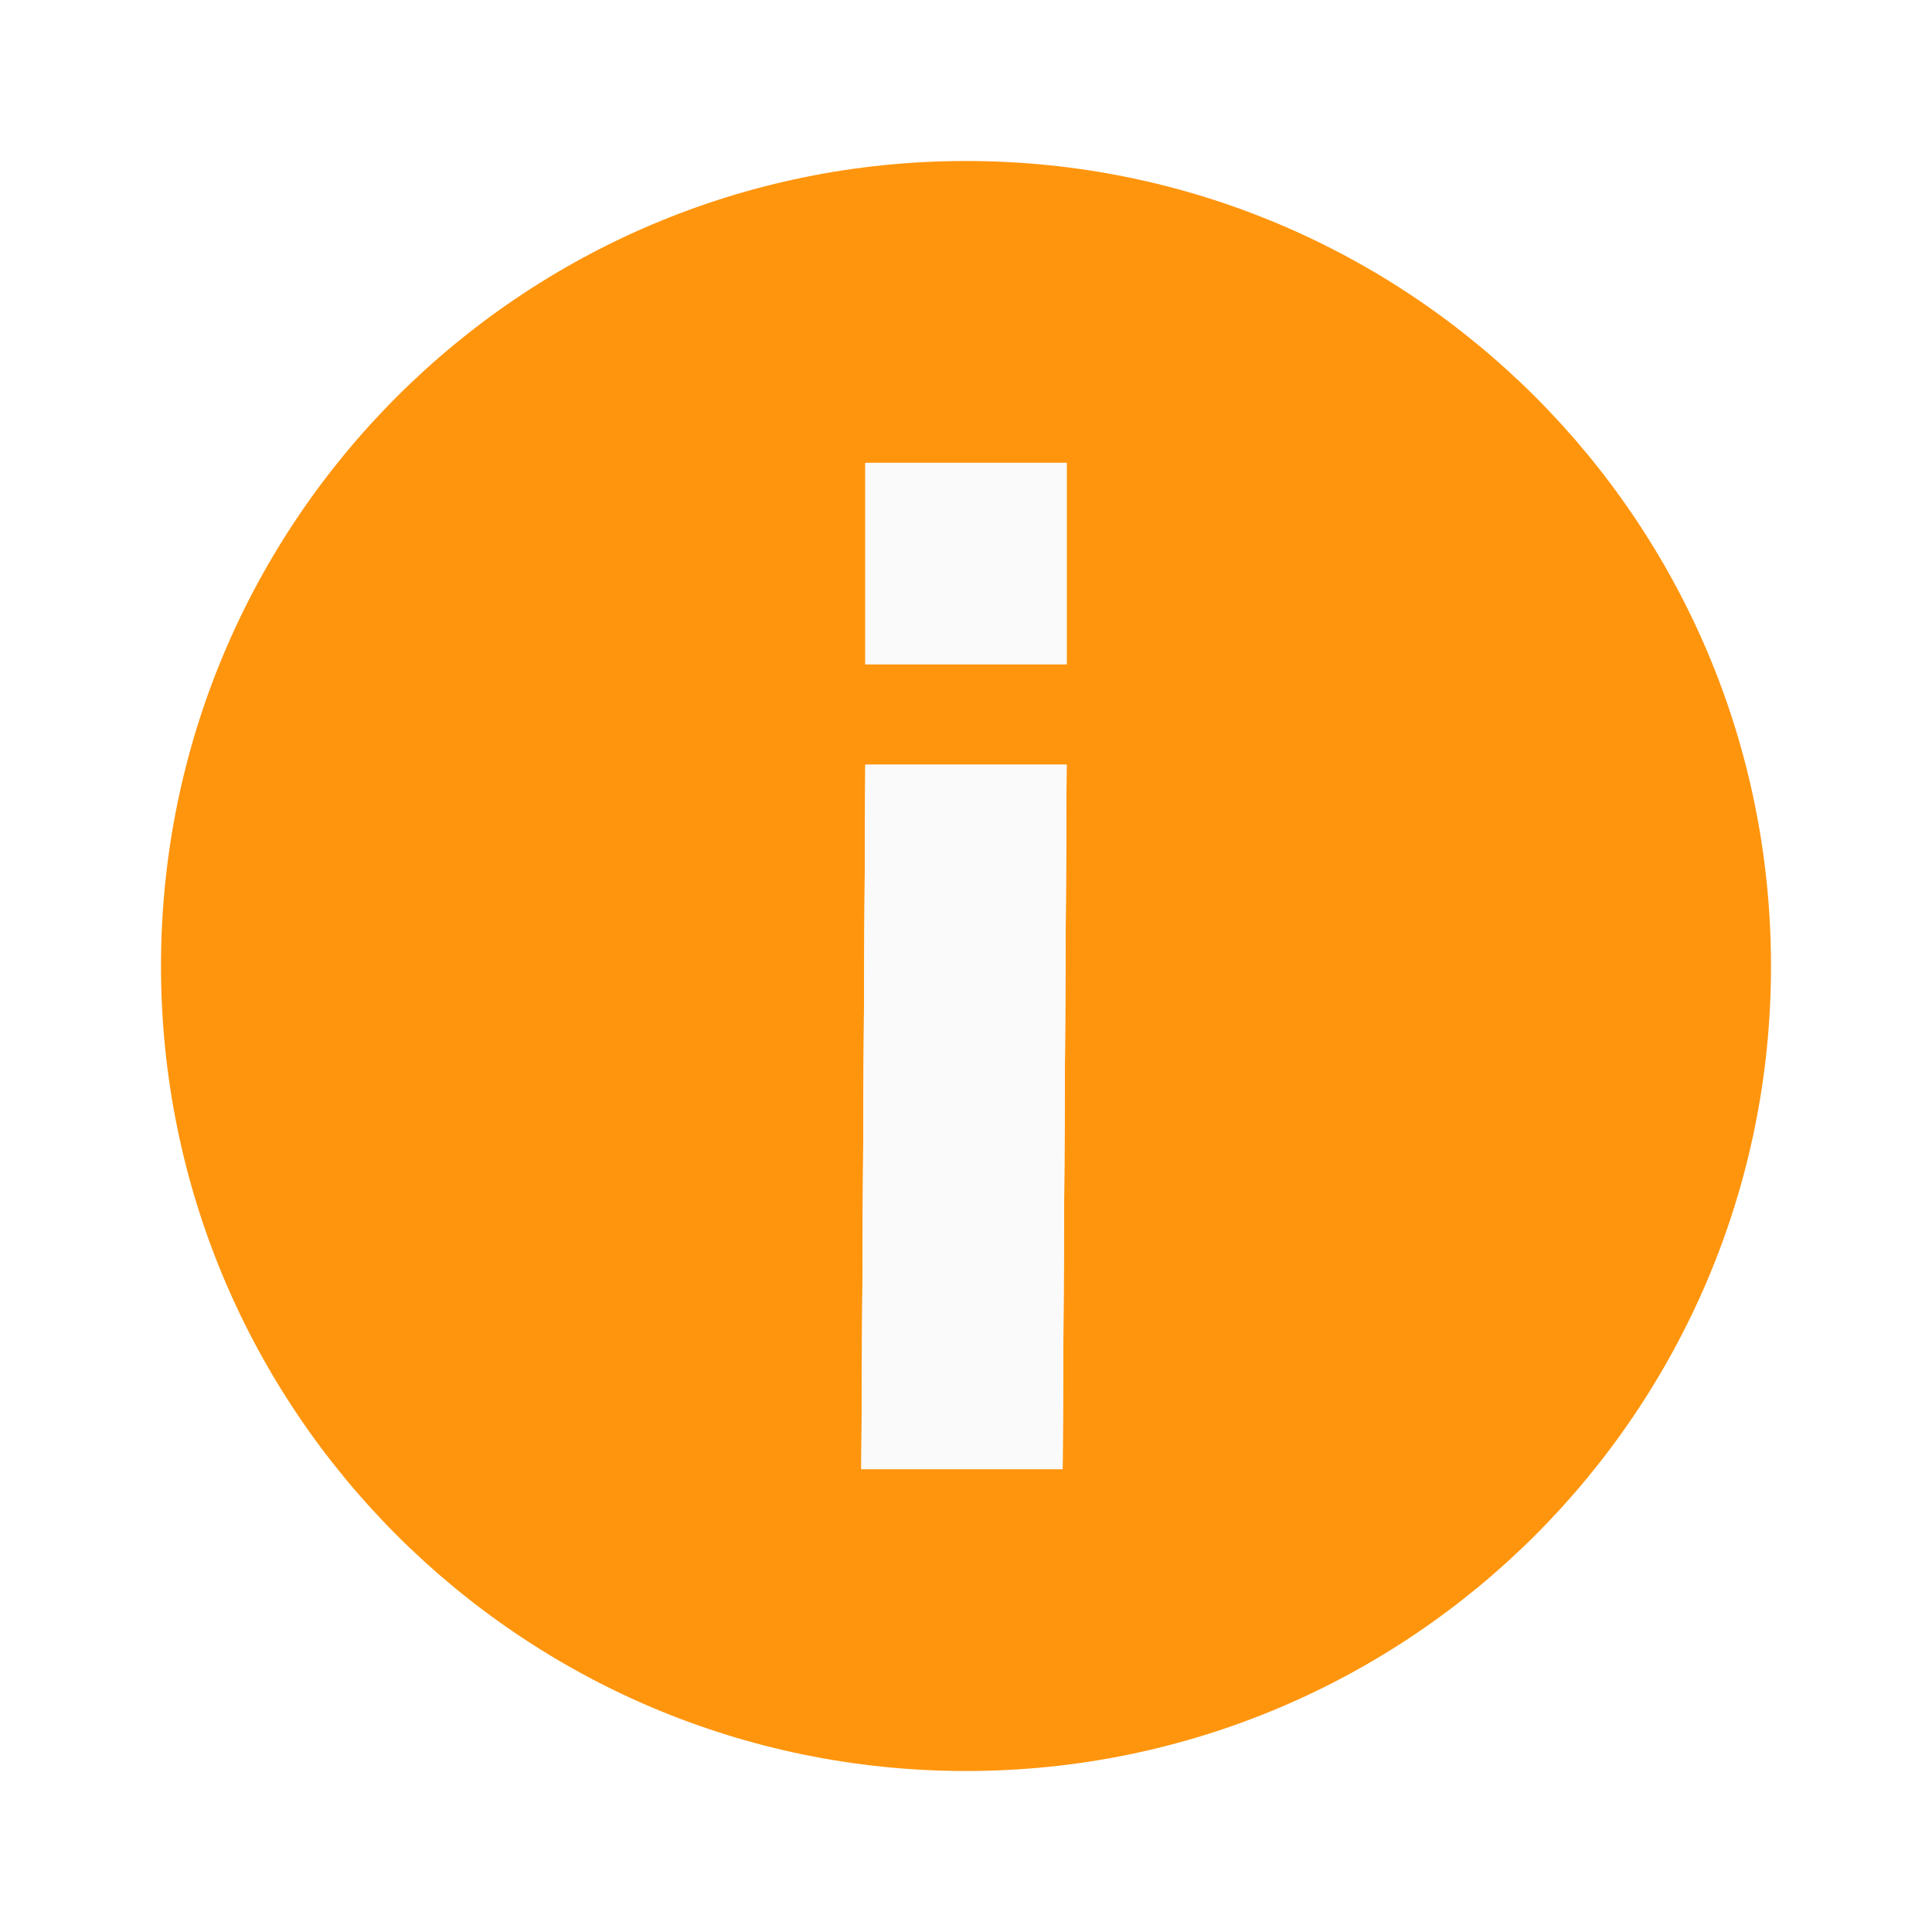
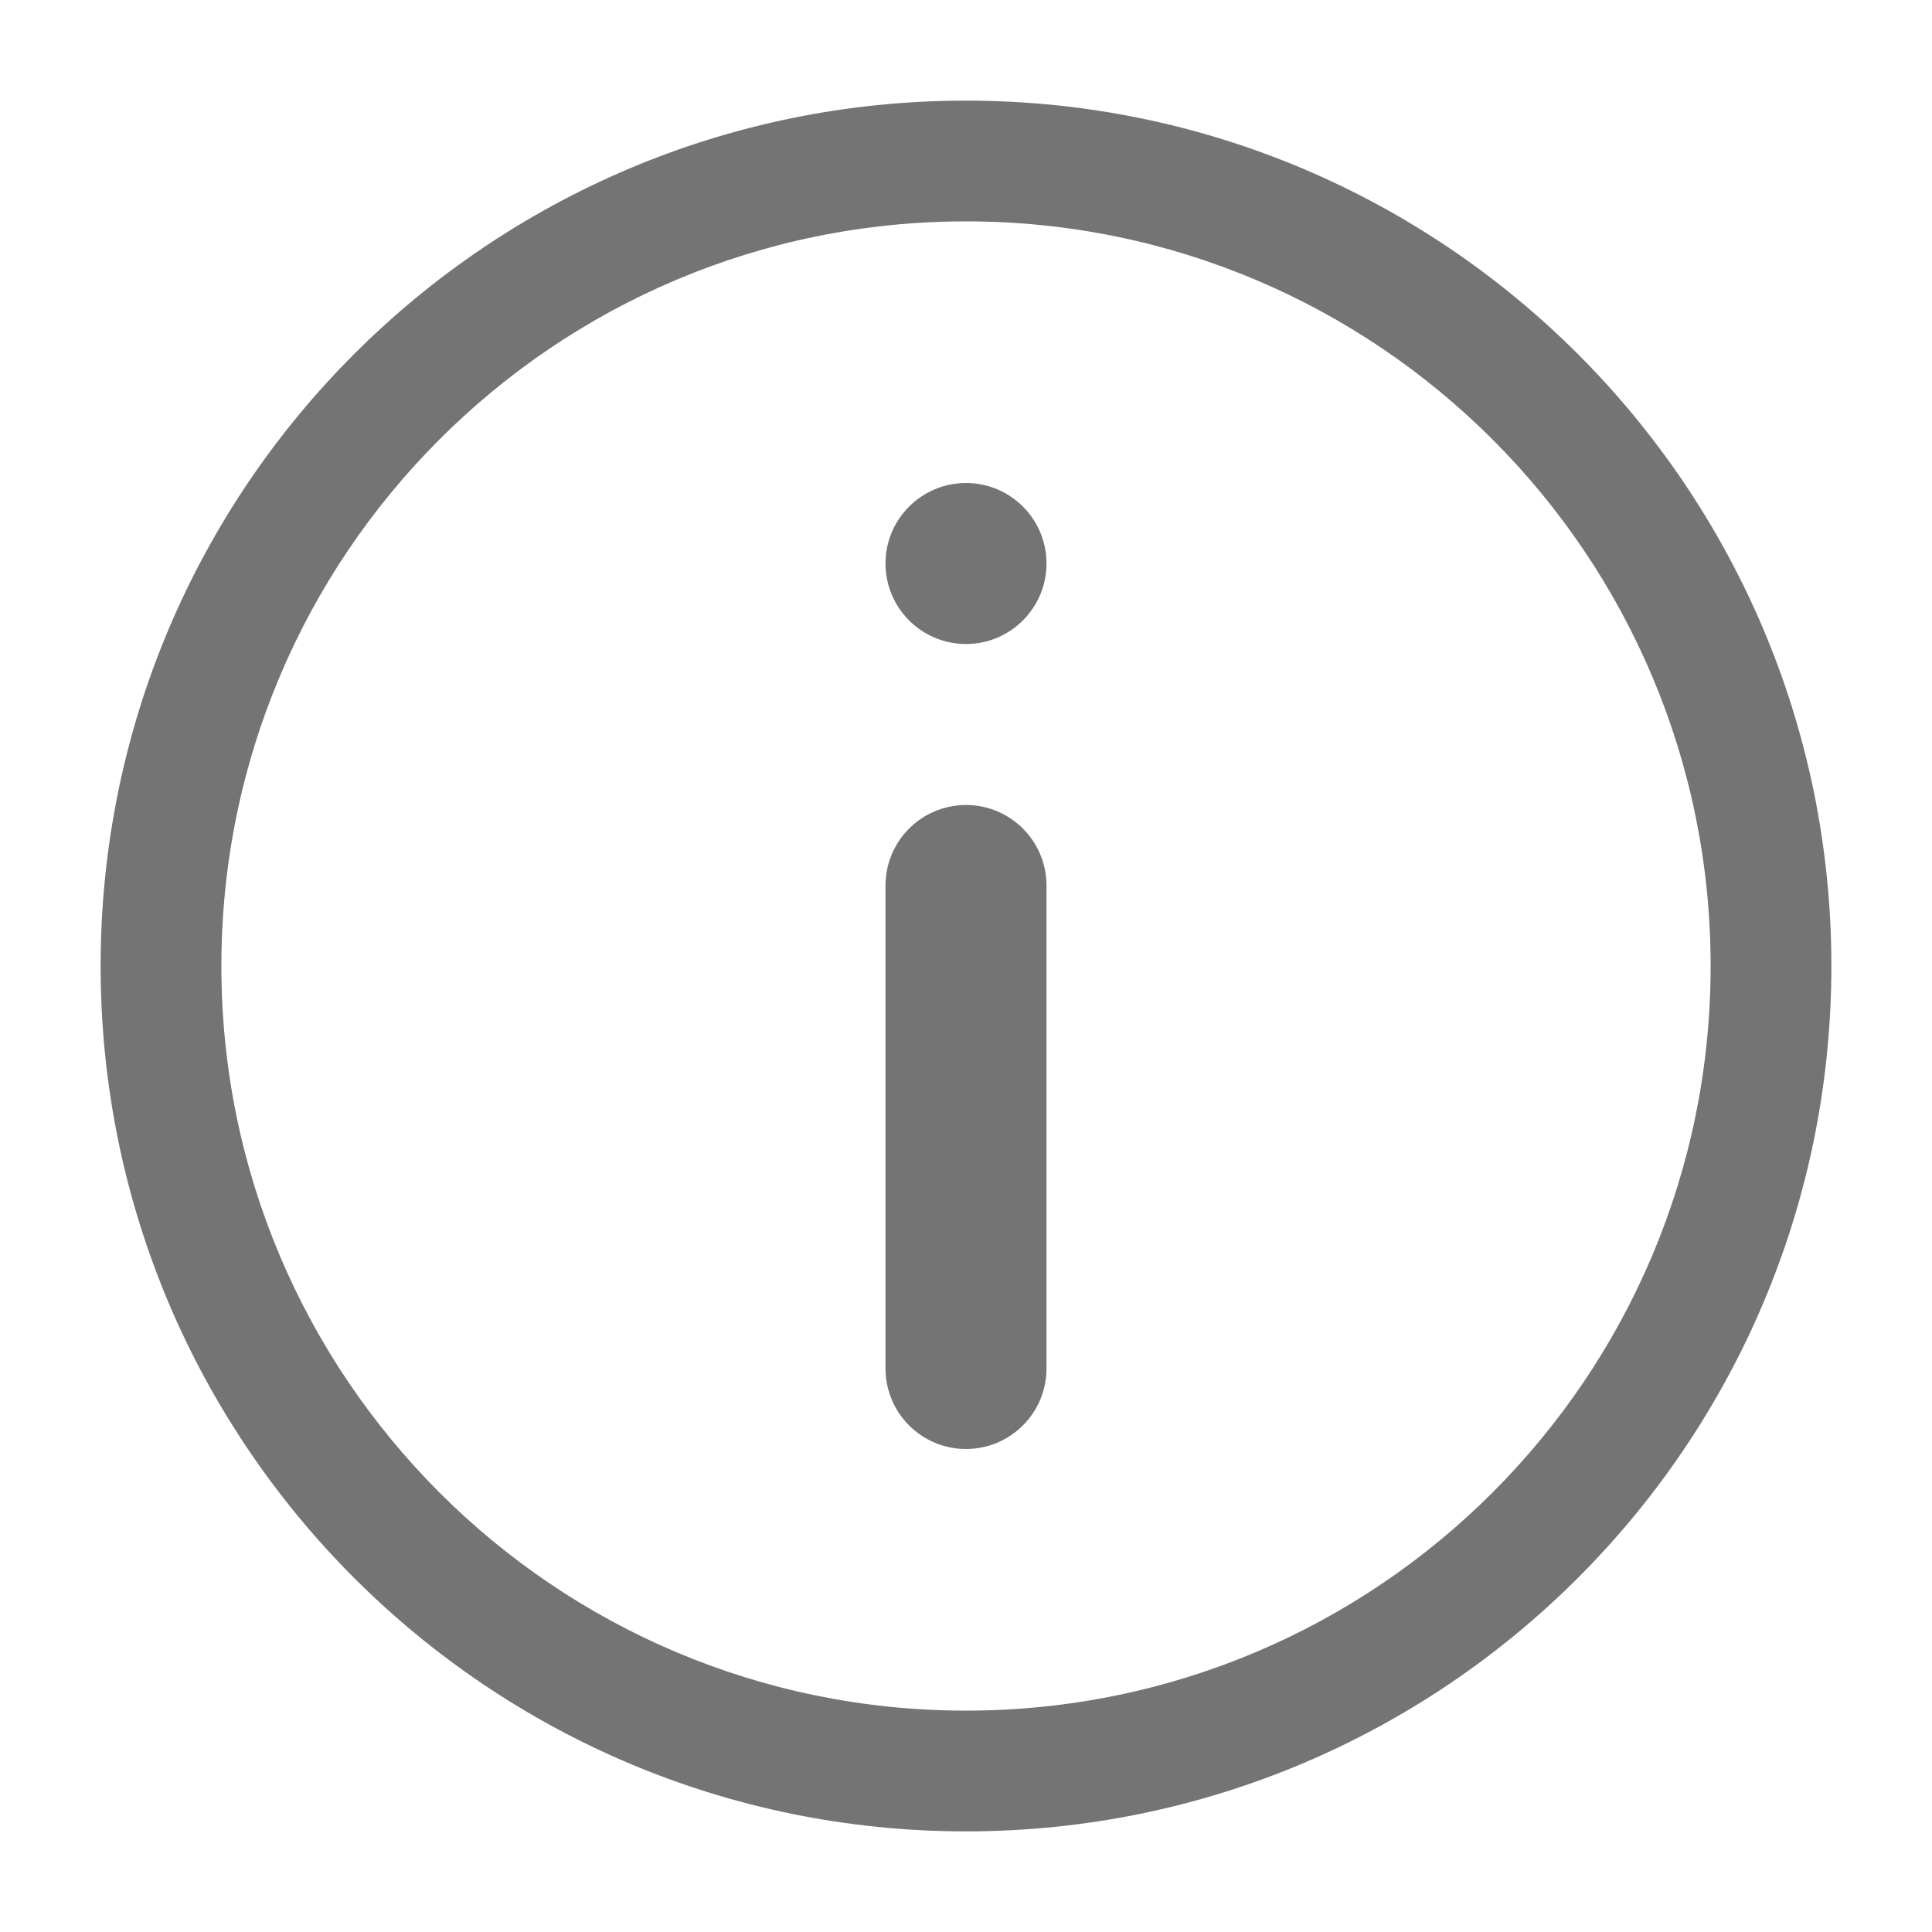
- <svg xmlns="http://www.w3.org/2000/svg" viewBox="0 0 48 48">
-   <g fill-rule="evenodd">
-     <path d="M24 4A20 20 0 0 0 4 24a20 20 0 0 0 20 20 20 20 0 0 0 20-20A20 20 0 0 0 24 4zm-2.5 7.5h5v5h-5zm0 7.5h5l-.098 17.5h-5z" fill="#ff950d" />
-     <path d="M21.5 19h5l-.1 17.5h-5l.1-17.5m0-7.5h5v5h-5v-5" fill="#fafafa" />
-     <path d="M21.5 19h5l-.1 17.5h-5l.1-17.5m0-7.5h5v5h-5v-5" fill="#fafafa" />
-   </g>
+ <svg xmlns="http://www.w3.org/2000/svg" width="24" height="24" viewBox="0 0 24 24">
+   <path d="M12.0 1.25C17.937 1.25 22.75 6.063 22.75 12.0C22.75 17.937 17.937 22.75 12.0 22.75C6.063 22.75 1.25 17.937 1.25 12.0C1.25 6.063 6.063 1.25 12.0 1.25ZM2.75 12.0C2.75 17.109 6.891 21.25 12.0 21.25C17.109 21.25 21.25 17.109 21.25 12.0C21.25 6.891 17.109 2.75 12.0 2.75C6.891 2.75 2.75 6.891 2.75 12.0ZM11.0 17.0V11.0C11.0 10.448 11.448 10.0 12.0 10.0C12.552 10.0 13.0 10.448 13.0 11.0V17.0C13.0 17.552 12.552 18.0 12.0 18.0C11.448 18.0 11.0 17.552 11.0 17.0ZM13.0 7C13.0 7.552 12.552 8 12.0 8C11.448 8 11.0 7.552 11.0 7V7.0C11.0 6.448 11.448 6.0 12.0 6.0C12.552 6.0 13.0 6.448 13.0 7.0V7Z" fill="#747474" />
</svg>
